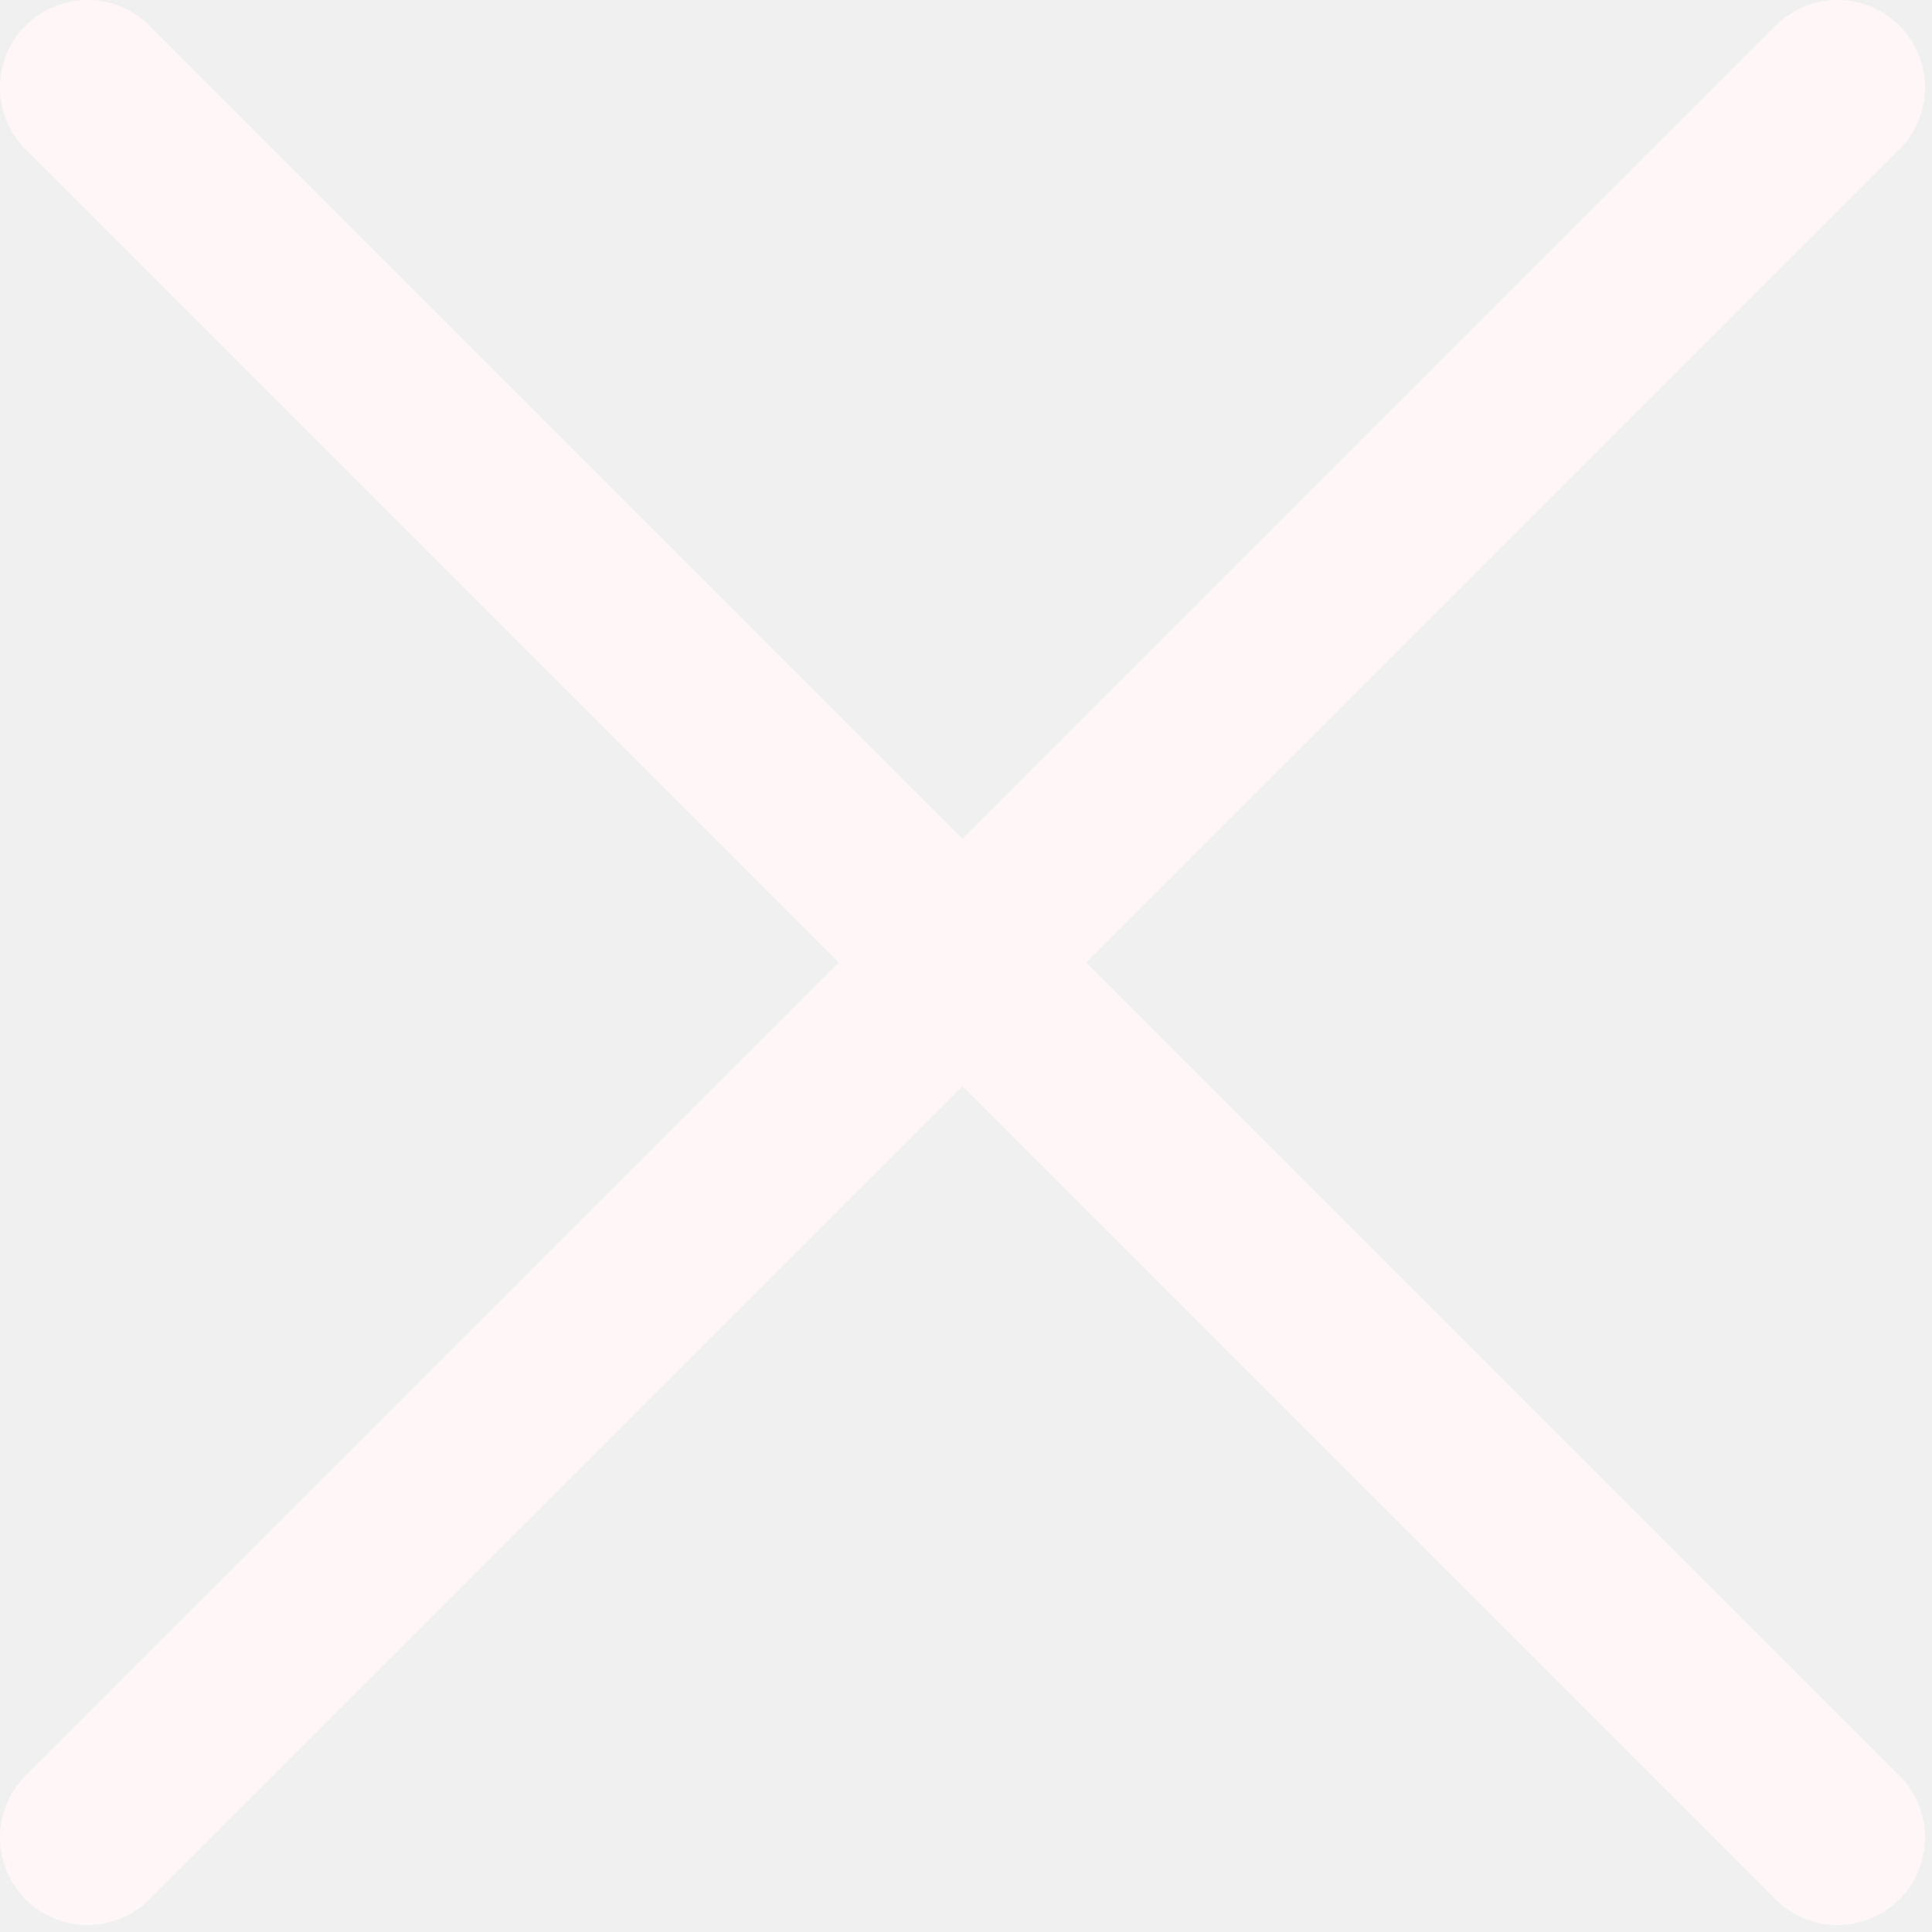
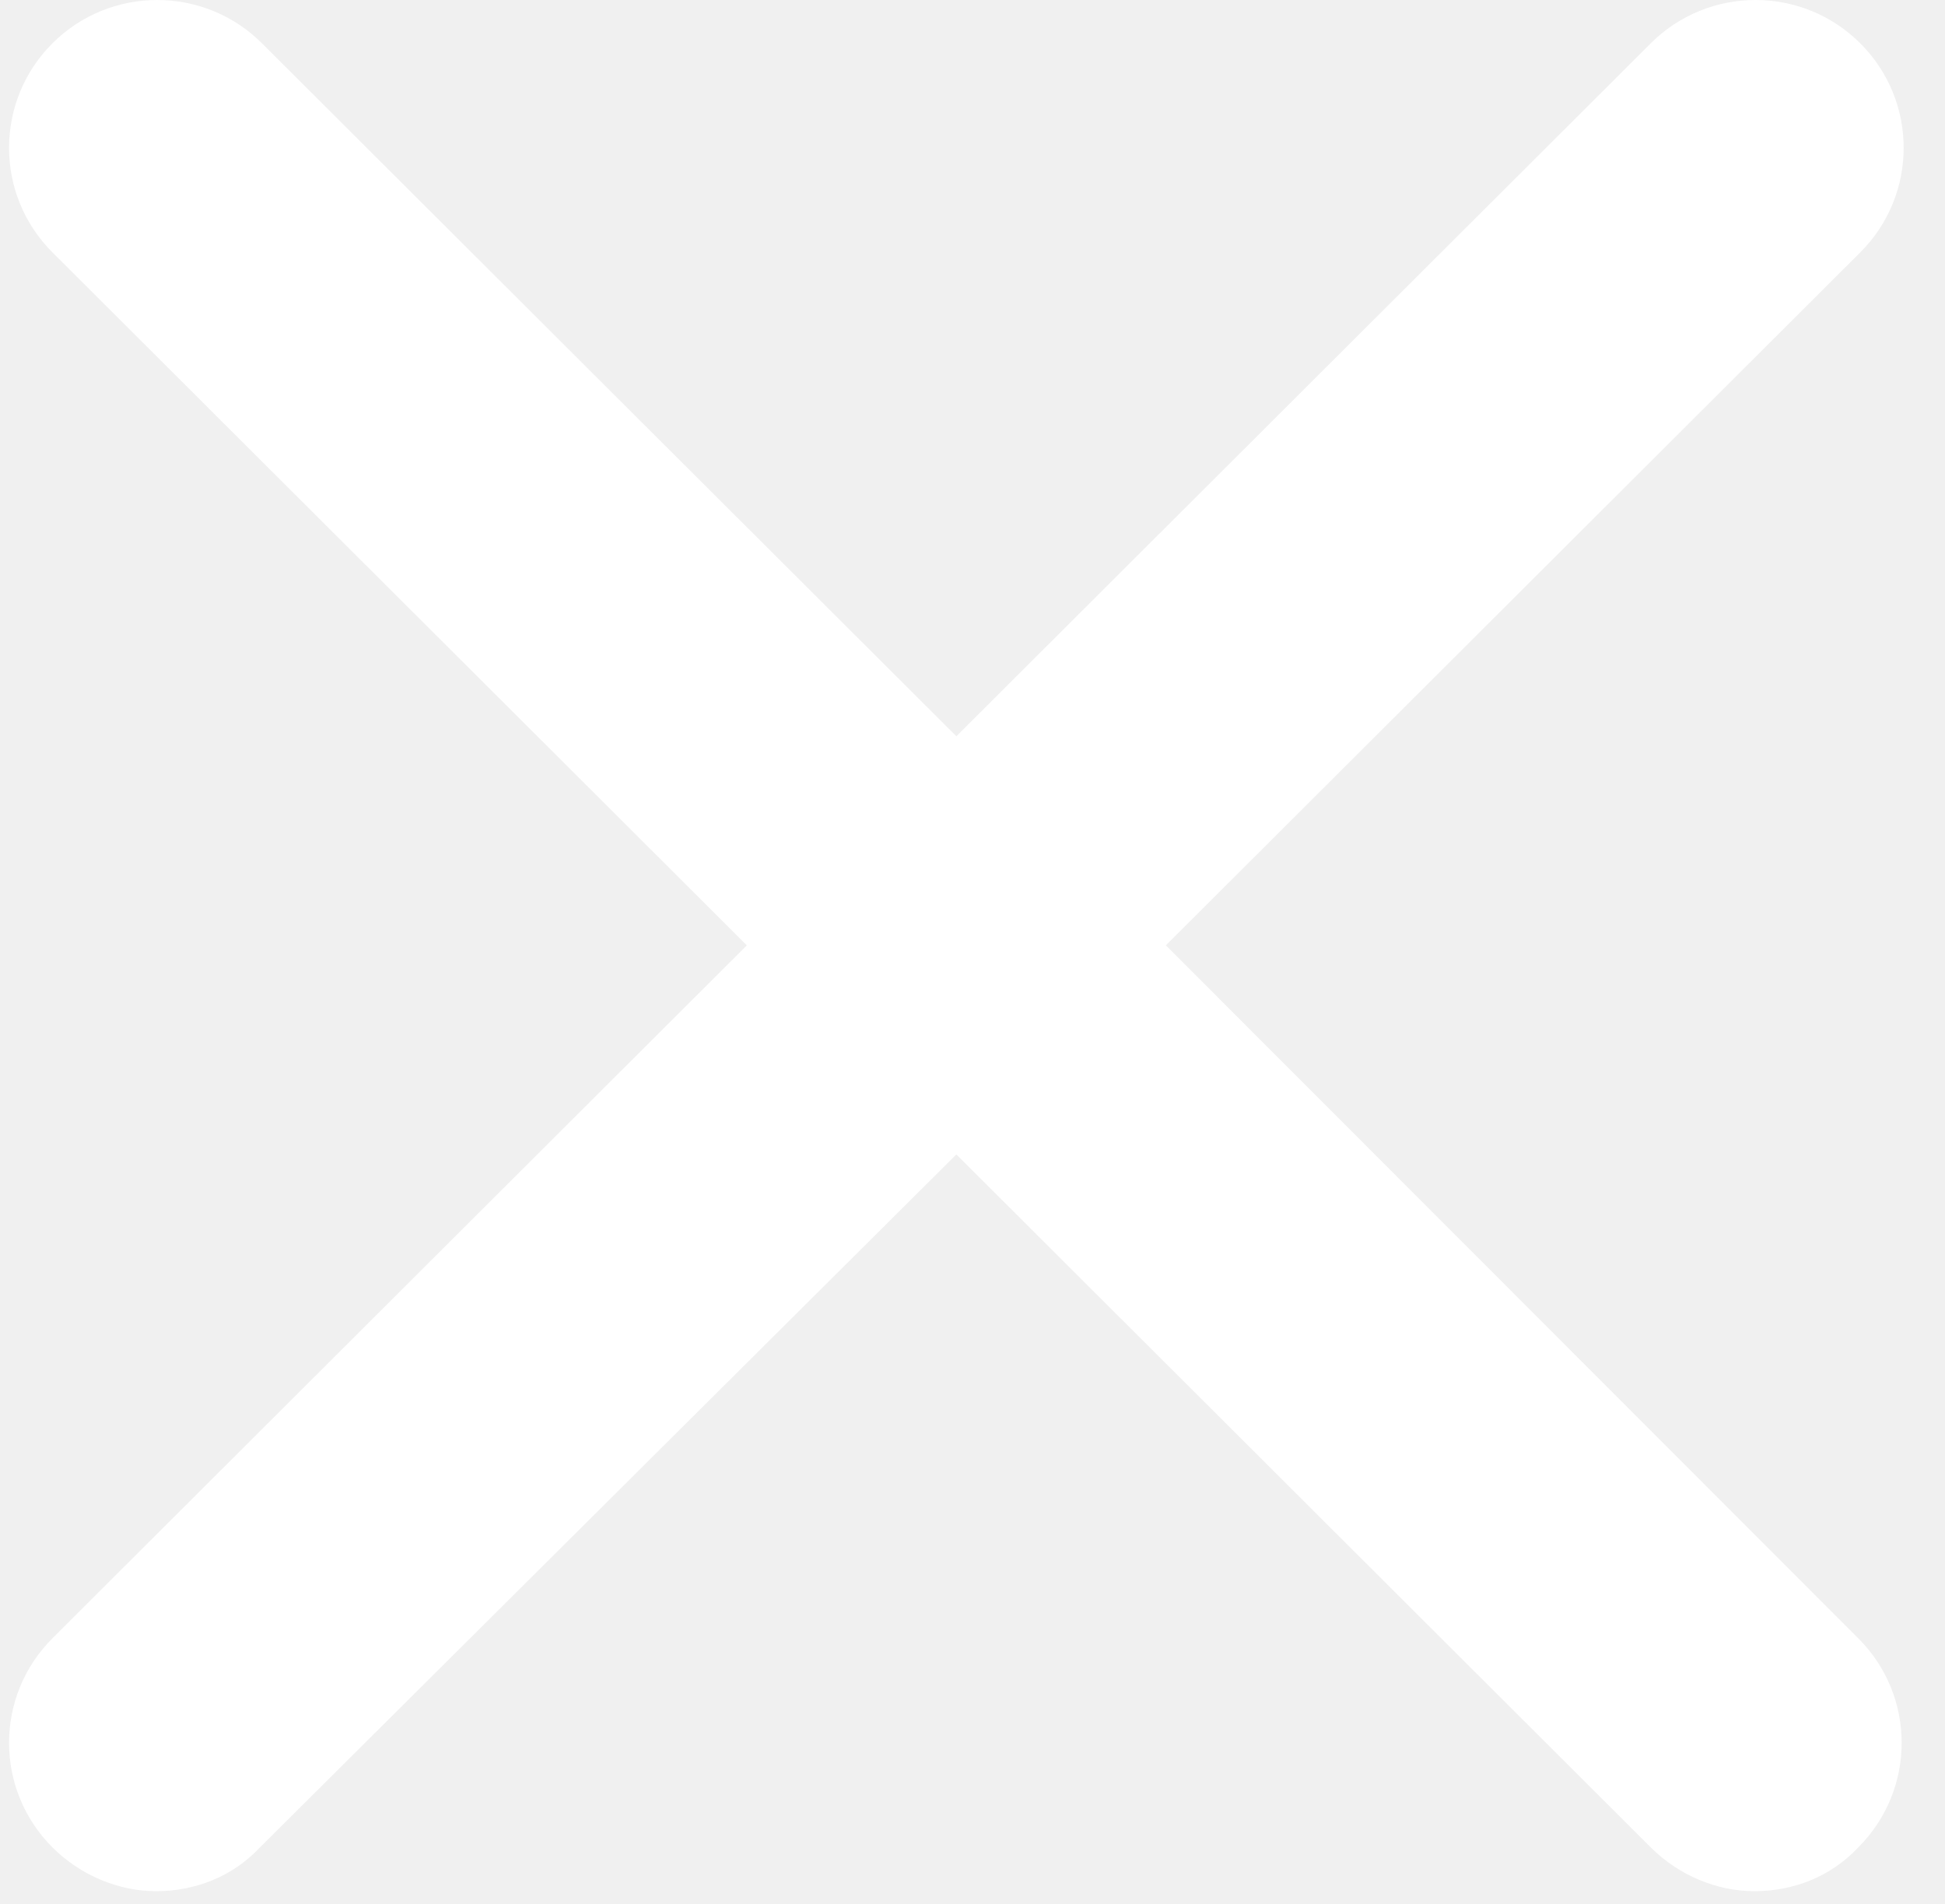
- <svg xmlns="http://www.w3.org/2000/svg" width="138" height="138" viewBox="0 0 138 138" fill="none">
-   <path d="M59.911 68.75L1.831 10.669C-0.61 8.229 -0.61 4.271 1.831 1.831C4.271 -0.61 8.229 -0.61 10.669 1.831L68.75 59.911L126.831 1.831C129.271 -0.61 133.229 -0.61 135.669 1.831C138.11 4.271 138.11 8.229 135.669 10.669L77.589 68.75L135.669 126.831C138.11 129.271 138.11 133.229 135.669 135.669C133.229 138.11 129.271 138.11 126.831 135.669L68.75 77.589L10.669 135.669C8.229 138.11 4.271 138.11 1.831 135.669C-0.61 133.229 -0.61 129.271 1.831 126.831L59.911 68.75Z" fill="#FFF7F7" />
+ <svg xmlns="http://www.w3.org/2000/svg" width="141" height="138" viewBox="0 0 141 138" fill="none">
+   <path d="M84.518 68.523L134.857 18.294C139.052 14.109 139.052 7.325 134.857 3.139C130.662 -1.046 123.863 -1.046 119.669 3.139L69.33 53.368L18.991 3.139C14.796 -1.046 7.997 -1.046 3.802 3.139C-0.392 7.325 -0.392 14.109 3.802 18.294L54.141 68.523L3.802 118.751C-0.392 122.937 -0.392 129.721 3.802 133.907C5.828 135.927 8.576 137.082 11.324 137.082C14.073 137.082 16.821 136.072 18.846 133.907L69.33 83.678L119.669 133.907C121.694 135.927 124.442 137.082 127.19 137.082C129.939 137.082 132.687 136.072 134.712 133.907C138.907 129.721 138.907 122.937 134.712 118.751L84.518 68.523Z" fill="white" />
</svg>
